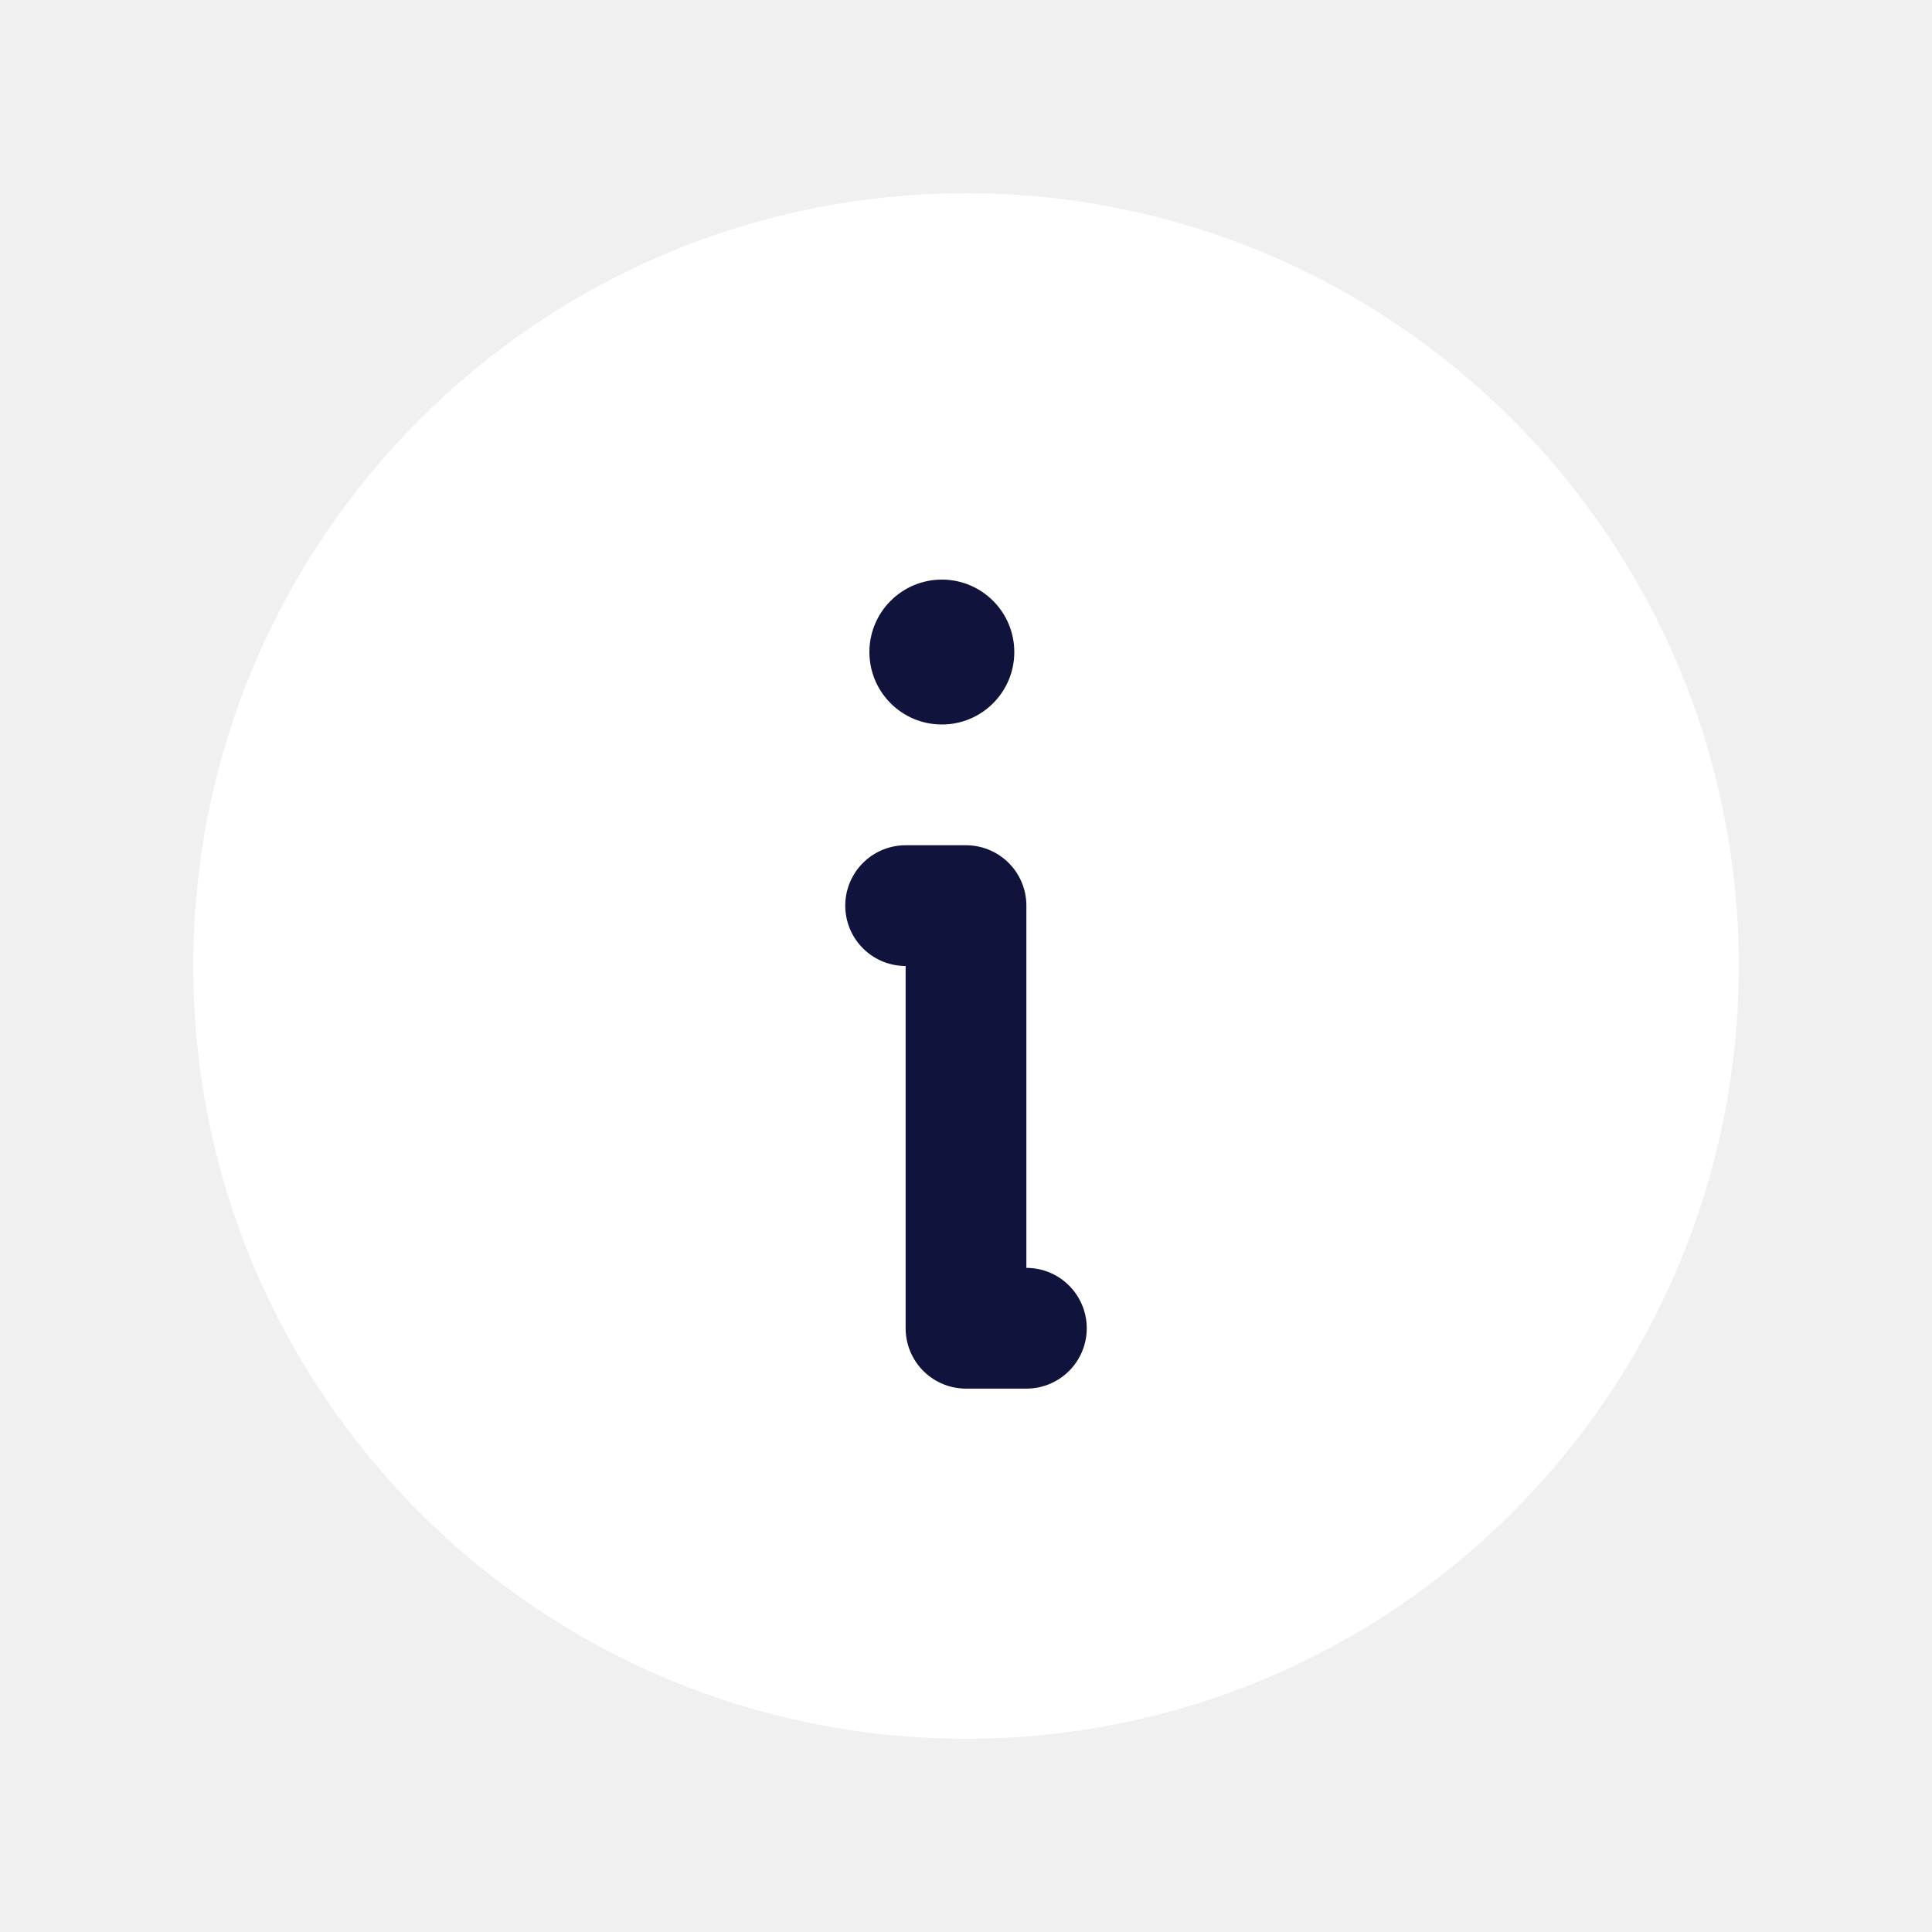
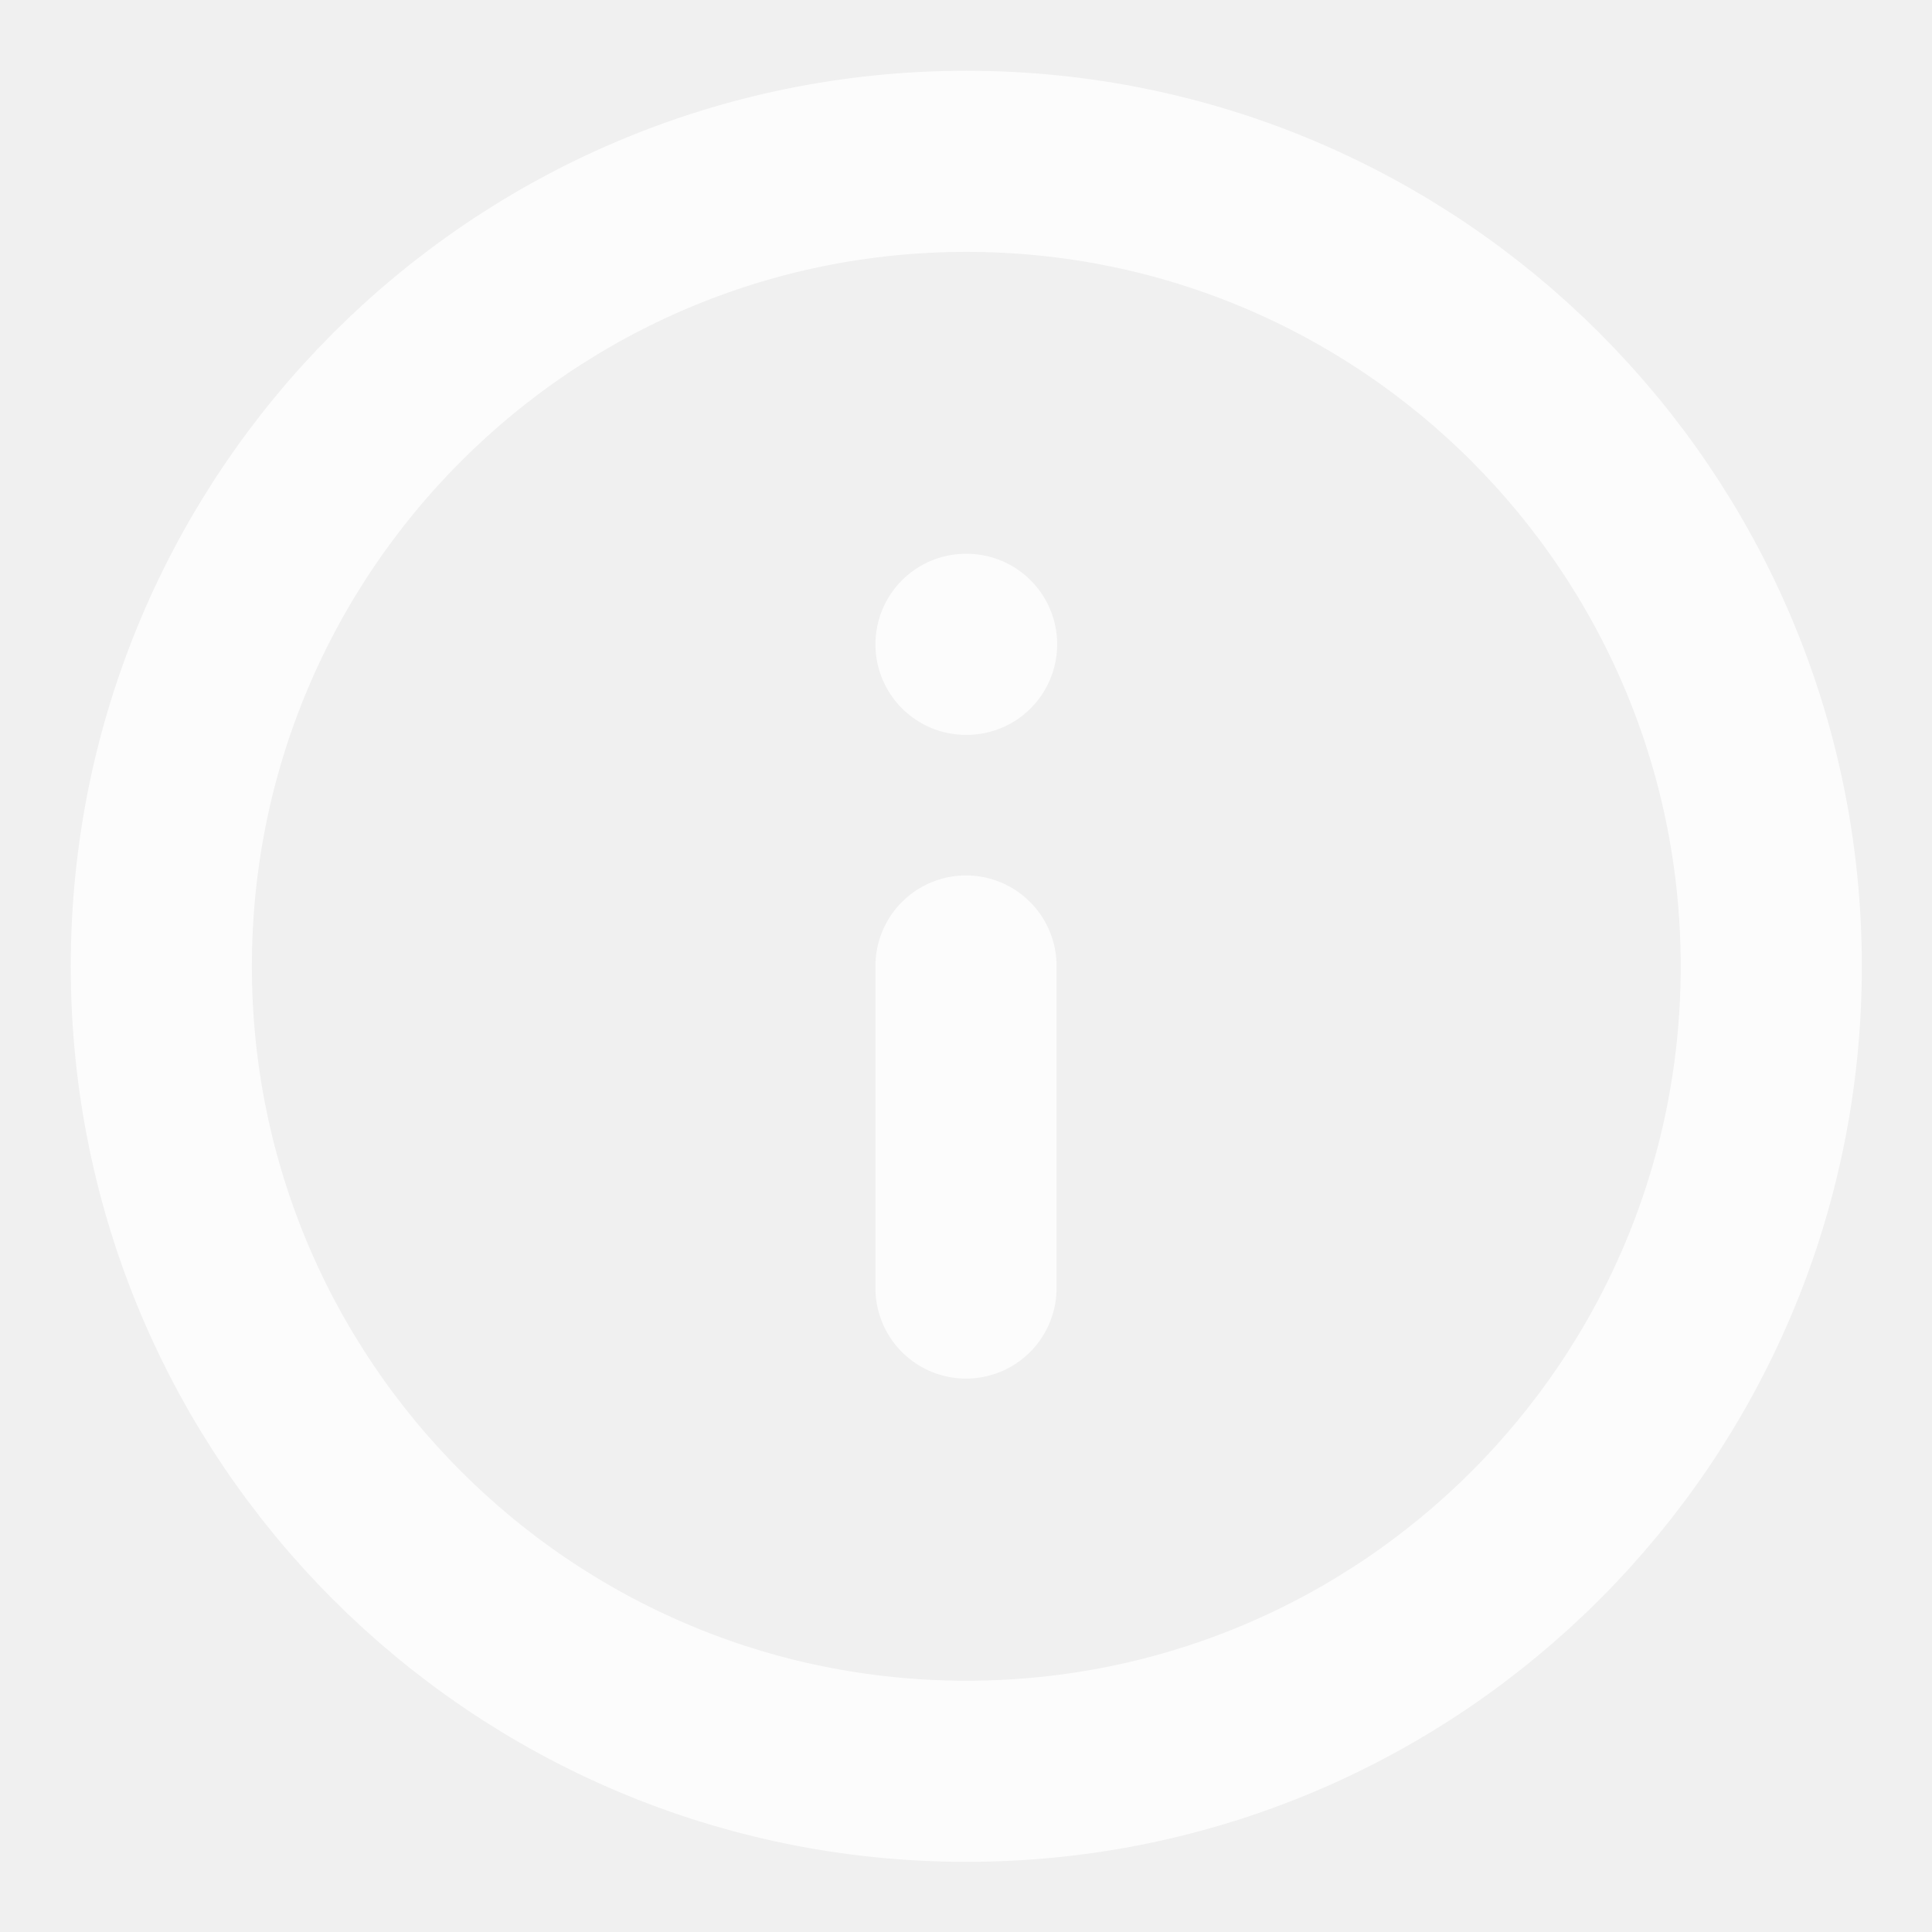
- <svg xmlns="http://www.w3.org/2000/svg" width="20" height="20" viewBox="0 0 20 20" fill="none">
-   <path d="M10 17.5C14.142 17.5 17.5 14.142 17.5 10C17.5 5.858 14.142 2.5 10 2.5C5.858 2.5 2.5 5.858 2.5 10C2.5 14.142 5.858 17.5 10 17.5Z" fill="white" stroke="white" stroke-linecap="round" stroke-linejoin="round" />
-   <path d="M9.375 9.375H10V13.75H10.625" stroke="#10133B" stroke-width="1.25" stroke-linecap="round" stroke-linejoin="round" />
-   <path d="M9.75 7.5C10.164 7.5 10.5 7.164 10.5 6.75C10.5 6.336 10.164 6 9.75 6C9.336 6 9 6.336 9 6.75C9 7.164 9.336 7.5 9.75 7.5Z" fill="#10133B" />
+ <svg xmlns="http://www.w3.org/2000/svg" width="16" height="16" viewBox="0 0 16 16" fill="none">
+   <g clip-path="url(#clip0_2052_4196)">
+     <path d="M8.003 14.669C11.684 14.669 14.669 11.684 14.669 8.003C14.669 4.321 11.684 1.336 8.003 1.336C4.321 1.336 1.336 4.321 1.336 8.003C1.336 11.684 4.321 14.669 8.003 14.669Z" stroke="#FCFCFC" stroke-width="1.5" stroke-linecap="round" stroke-linejoin="round" />
+     <path d="M8 10.667V8" stroke="#FCFCFC" stroke-width="1.5" stroke-linecap="round" stroke-linejoin="round" />
+     <path d="M8 5.336H8.005" stroke="#FCFCFC" stroke-width="1.5" stroke-linecap="round" stroke-linejoin="round" />
+   </g>
+   <defs>
+     <clipPath id="clip0_2052_4196">
+       <rect width="16" height="16" fill="white" />
+     </clipPath>
+   </defs>
</svg>
